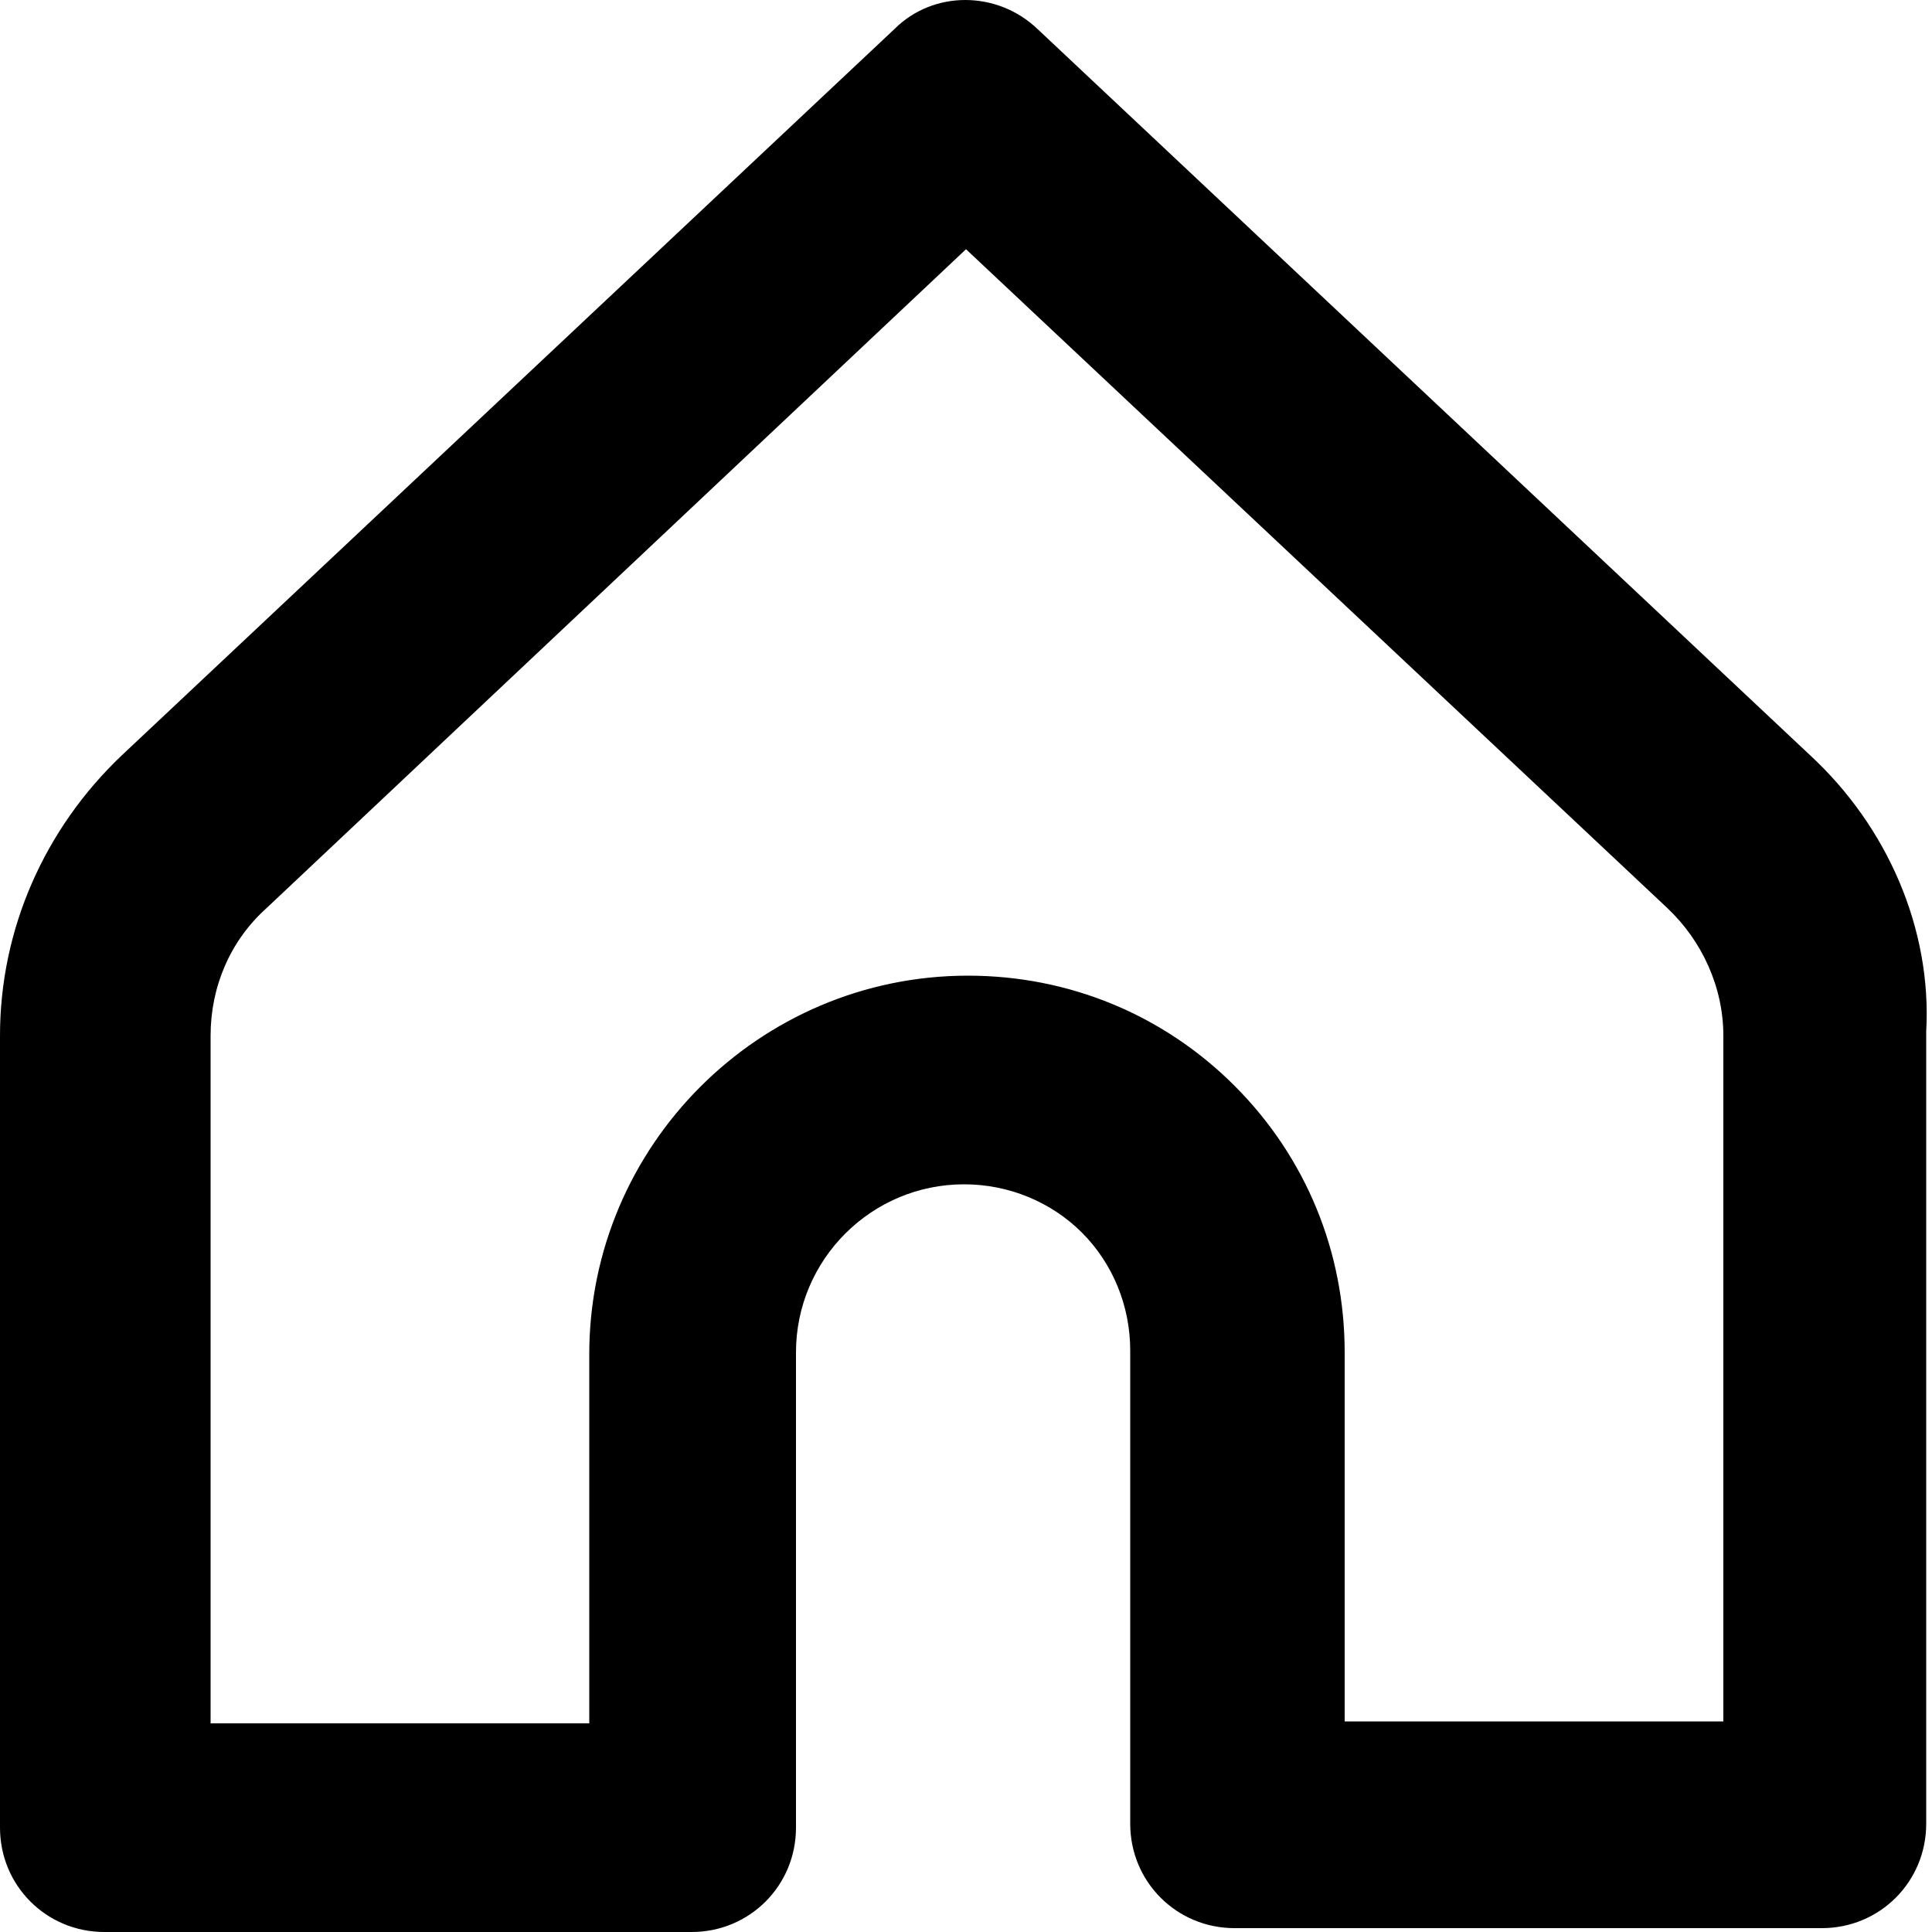
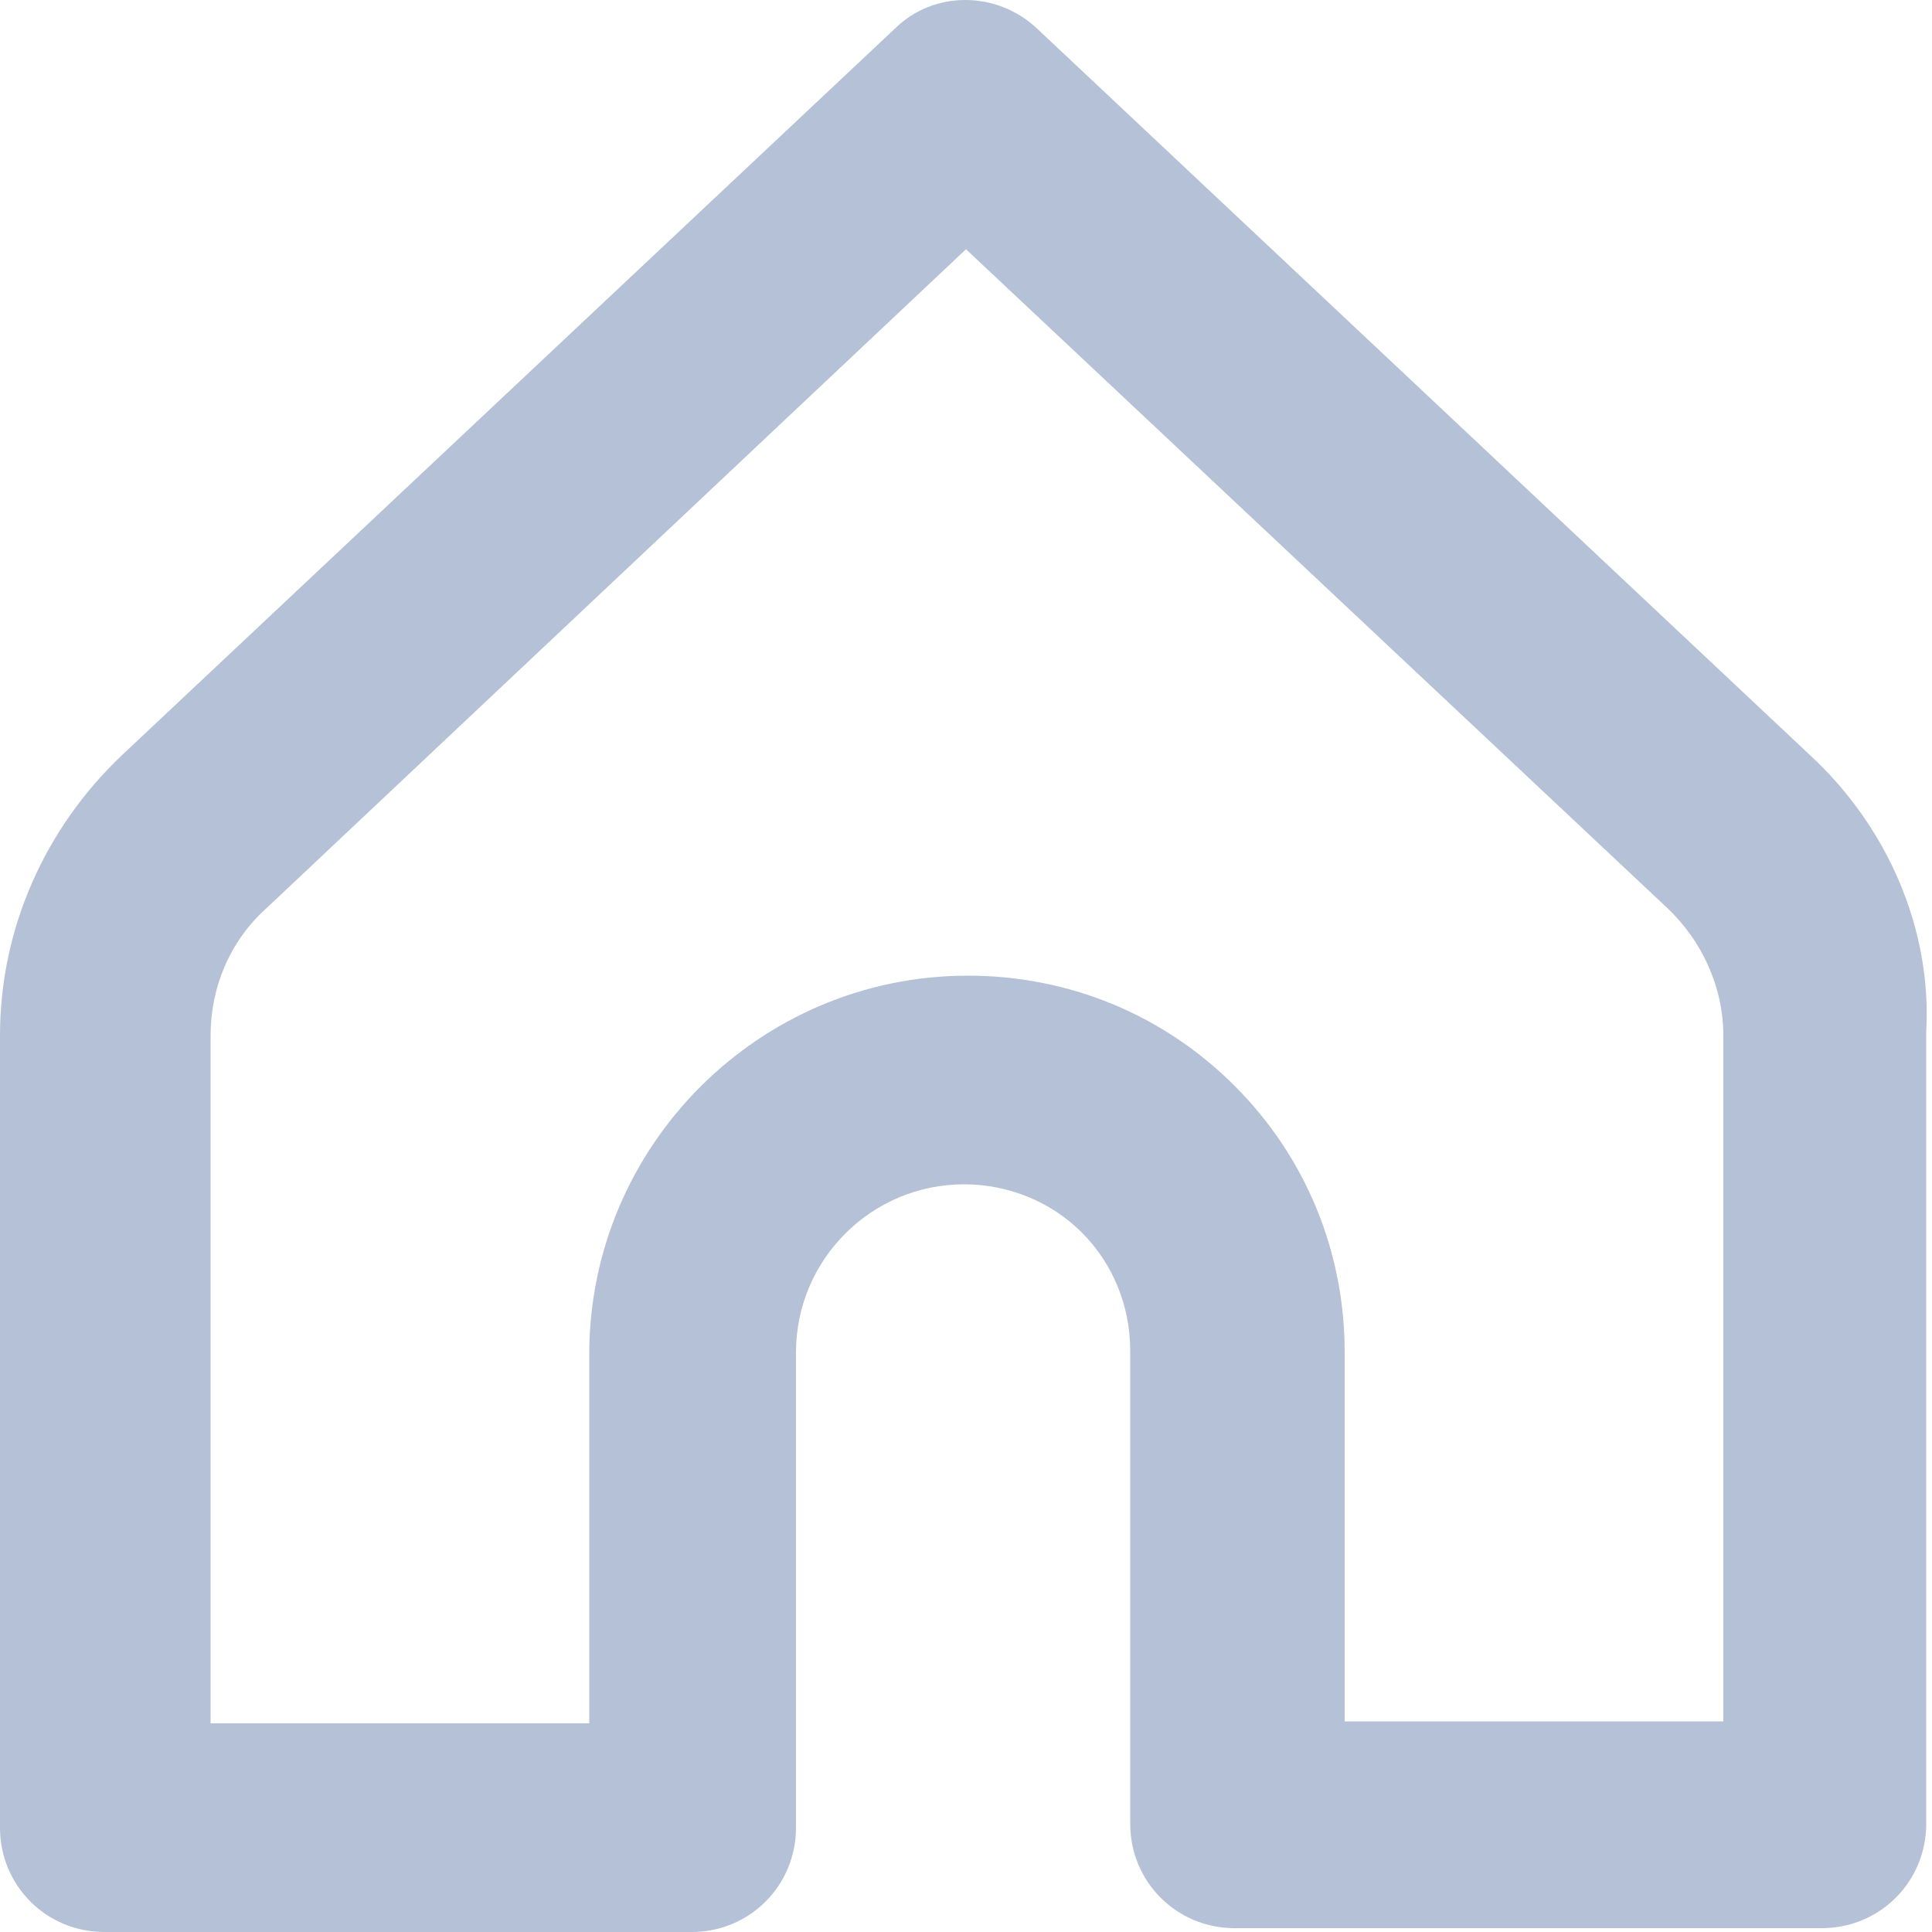
<svg xmlns="http://www.w3.org/2000/svg" version="1.1" id="Layer_1" x="0px" y="0px" viewBox="0 0 100 100" style="enable-background:new 0 0 100 100;" xml:space="preserve">
-   <path d="M93.7,39.1l-40-37.6c-2.1-2-5.4-2-7.4,0l-40,37.6c-4,3.8-6.3,9-6.3,14.5v41c0,3,2.4,5.4,5.4,5.4h30.4c3,0,5.4-2.4,5.4-5.4  V70c0-4.8,3.9-8.7,8.7-8.7c2.3,0,4.5,0.9,6.1,2.5c1.6,1.6,2.5,3.8,2.5,6.1v24.5c0,3,2.4,5.4,5.4,5.4h30.4c3,0,5.4-2.4,5.4-5.4v-41  C100,48.1,97.7,42.8,93.7,39.1z M89.1,89.1H69.6V70c0-5.2-2-10.1-5.7-13.8c-3.7-3.7-8.6-5.7-13.8-5.7c-10.8,0-19.6,8.8-19.6,19.6  v19.1H10.9V53.6c0-2.5,1-4.9,2.9-6.6L50,12.9L86.3,47c1.8,1.7,2.9,4.1,2.9,6.6V89.1z" />
+   <style type="text/css">
+ 	.st0{fill:#B4C1D6;}
+ </style>
+   <path class="st0" d="M93.7,39.1l-40-37.6c-2.1-2-5.4-2-7.4,0l-40,37.6c-4,3.8-6.3,9-6.3,14.5v41c0,3,2.4,5.4,5.4,5.4h30.4  c3,0,5.4-2.4,5.4-5.4V70c0-4.8,3.9-8.7,8.7-8.7c2.3,0,4.5,0.9,6.1,2.5c1.6,1.6,2.5,3.8,2.5,6.1v24.5c0,3,2.4,5.4,5.4,5.4h30.4  c3,0,5.4-2.4,5.4-5.4v-41C100,48.1,97.7,42.8,93.7,39.1z M89.1,89.1H69.6V70c0-5.2-2-10.1-5.7-13.8s-8.6-5.7-13.8-5.7  c-10.8,0-19.6,8.8-19.6,19.6v19.1H10.9V53.6c0-2.5,1-4.9,2.9-6.6L50,12.9L86.3,47c1.8,1.7,2.9,4.1,2.9,6.6v35.5H89.1z" />
</svg>
